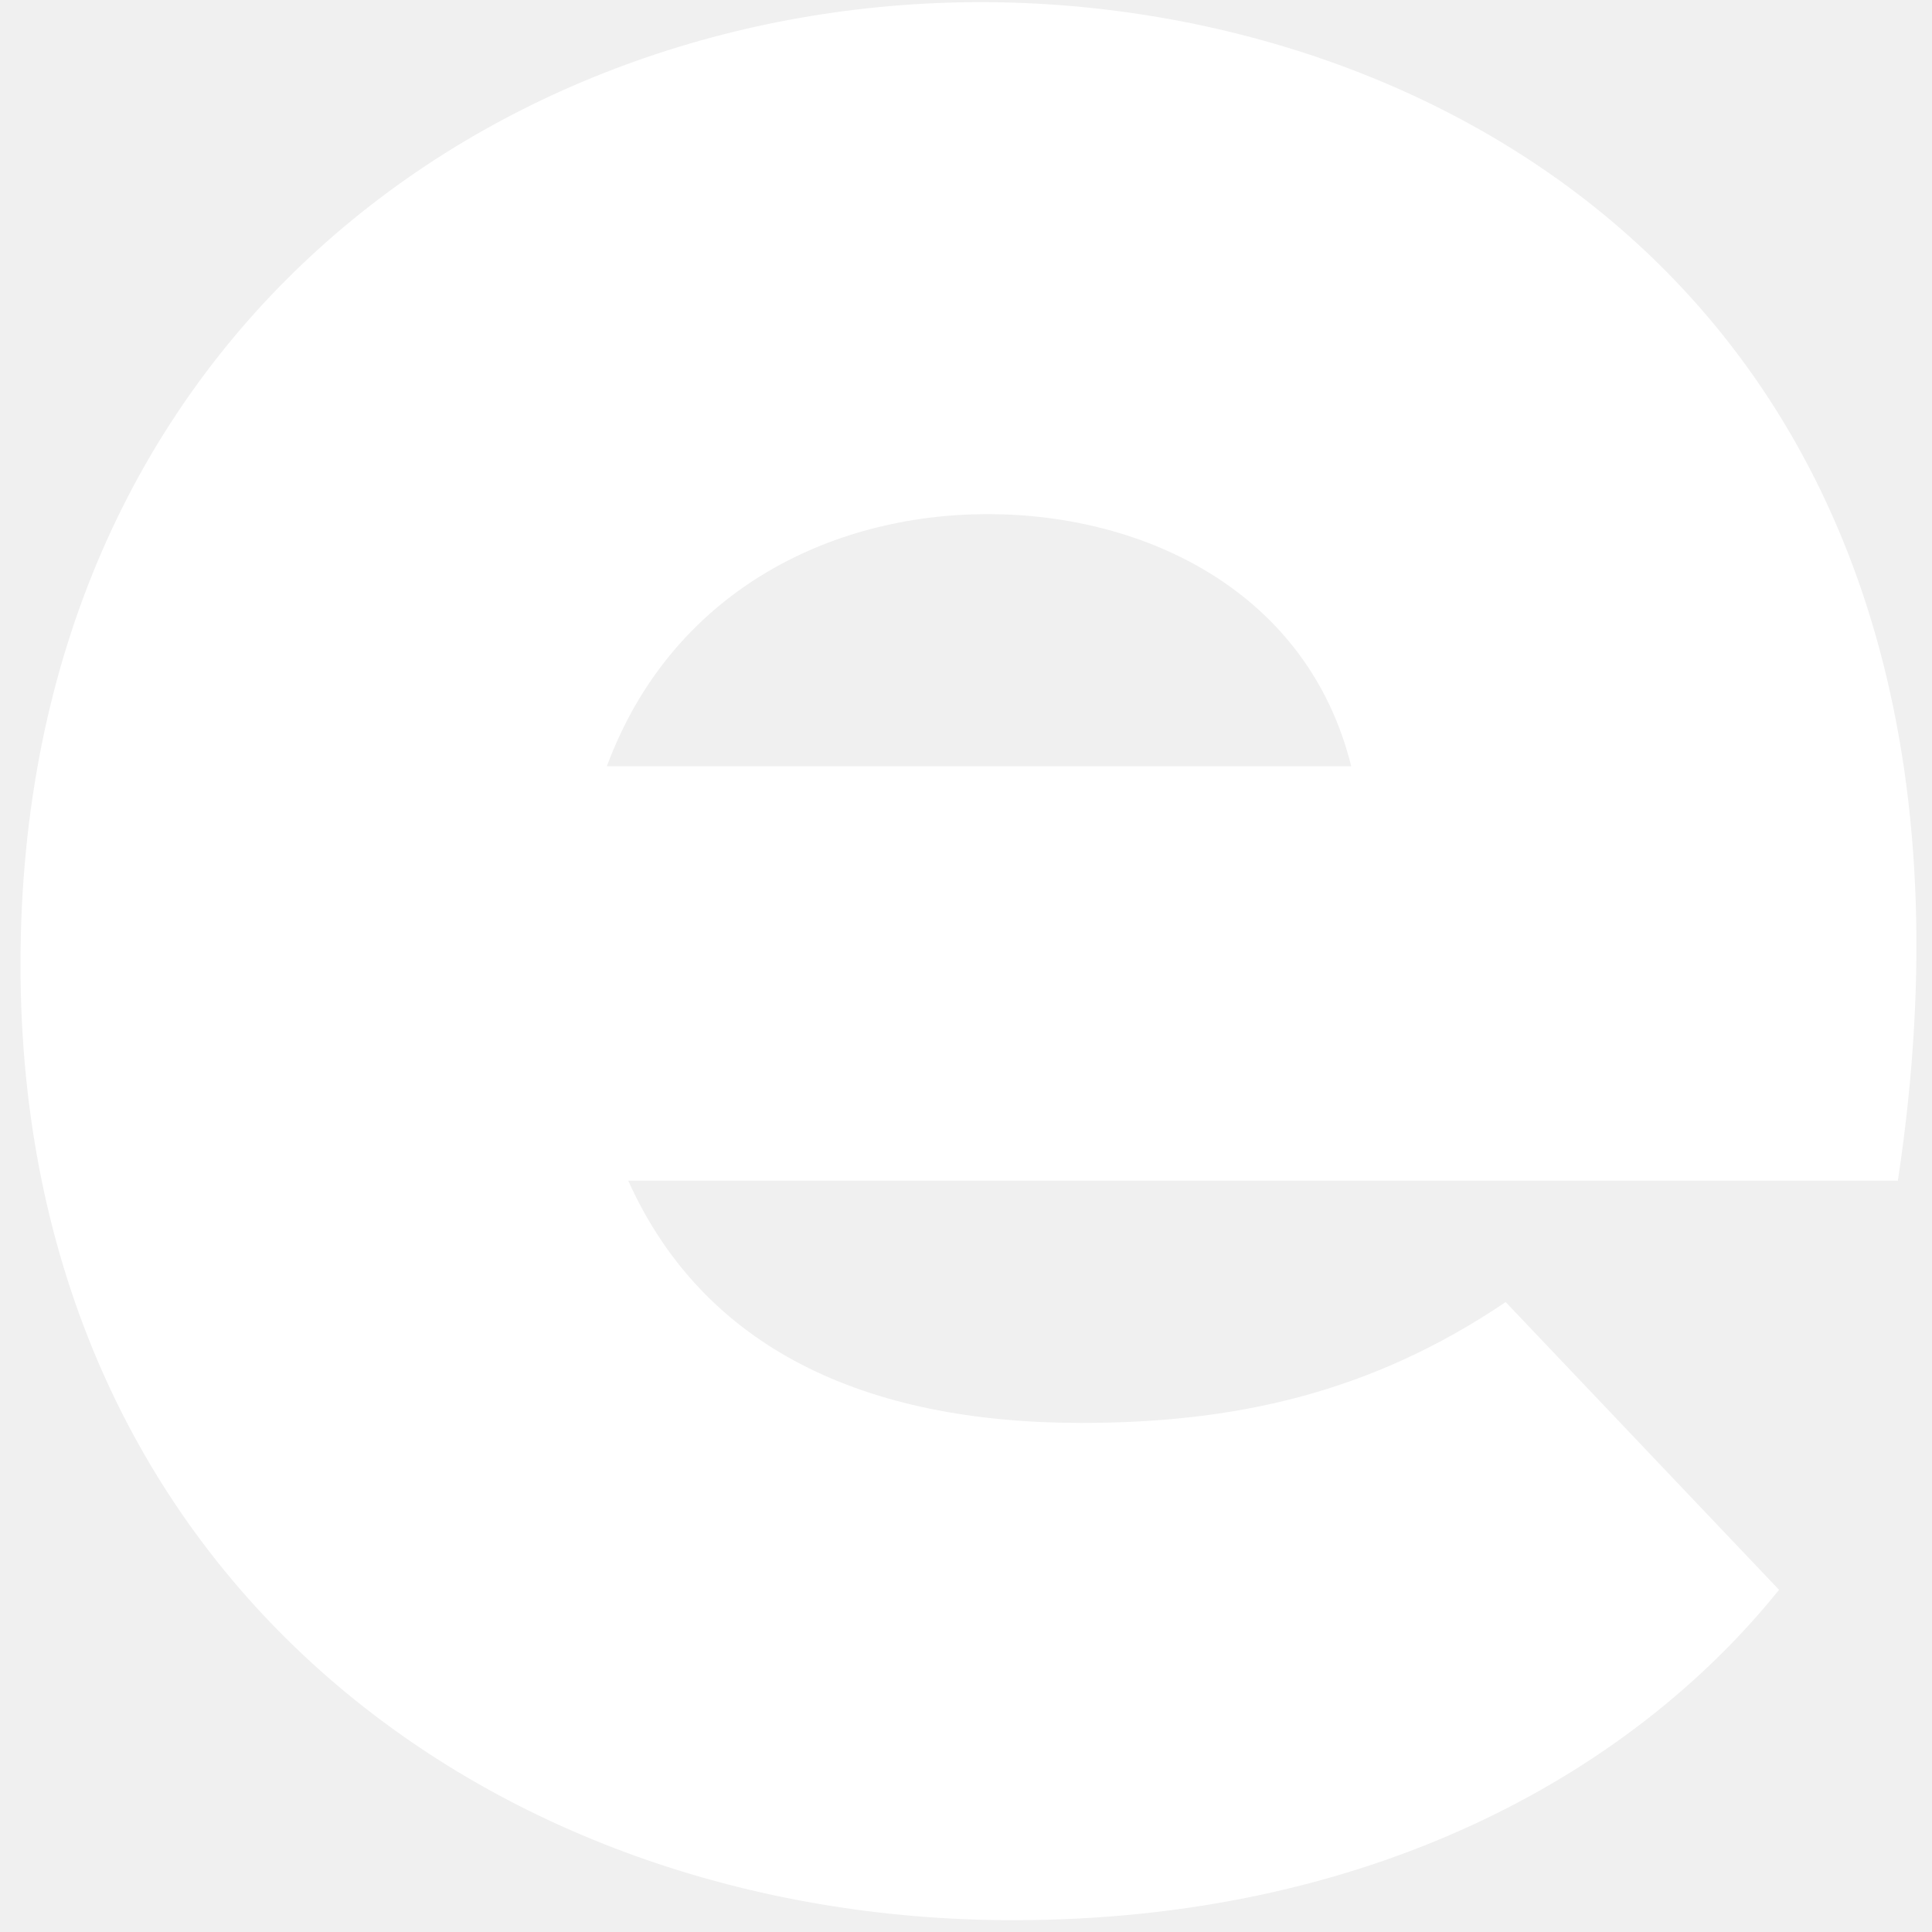
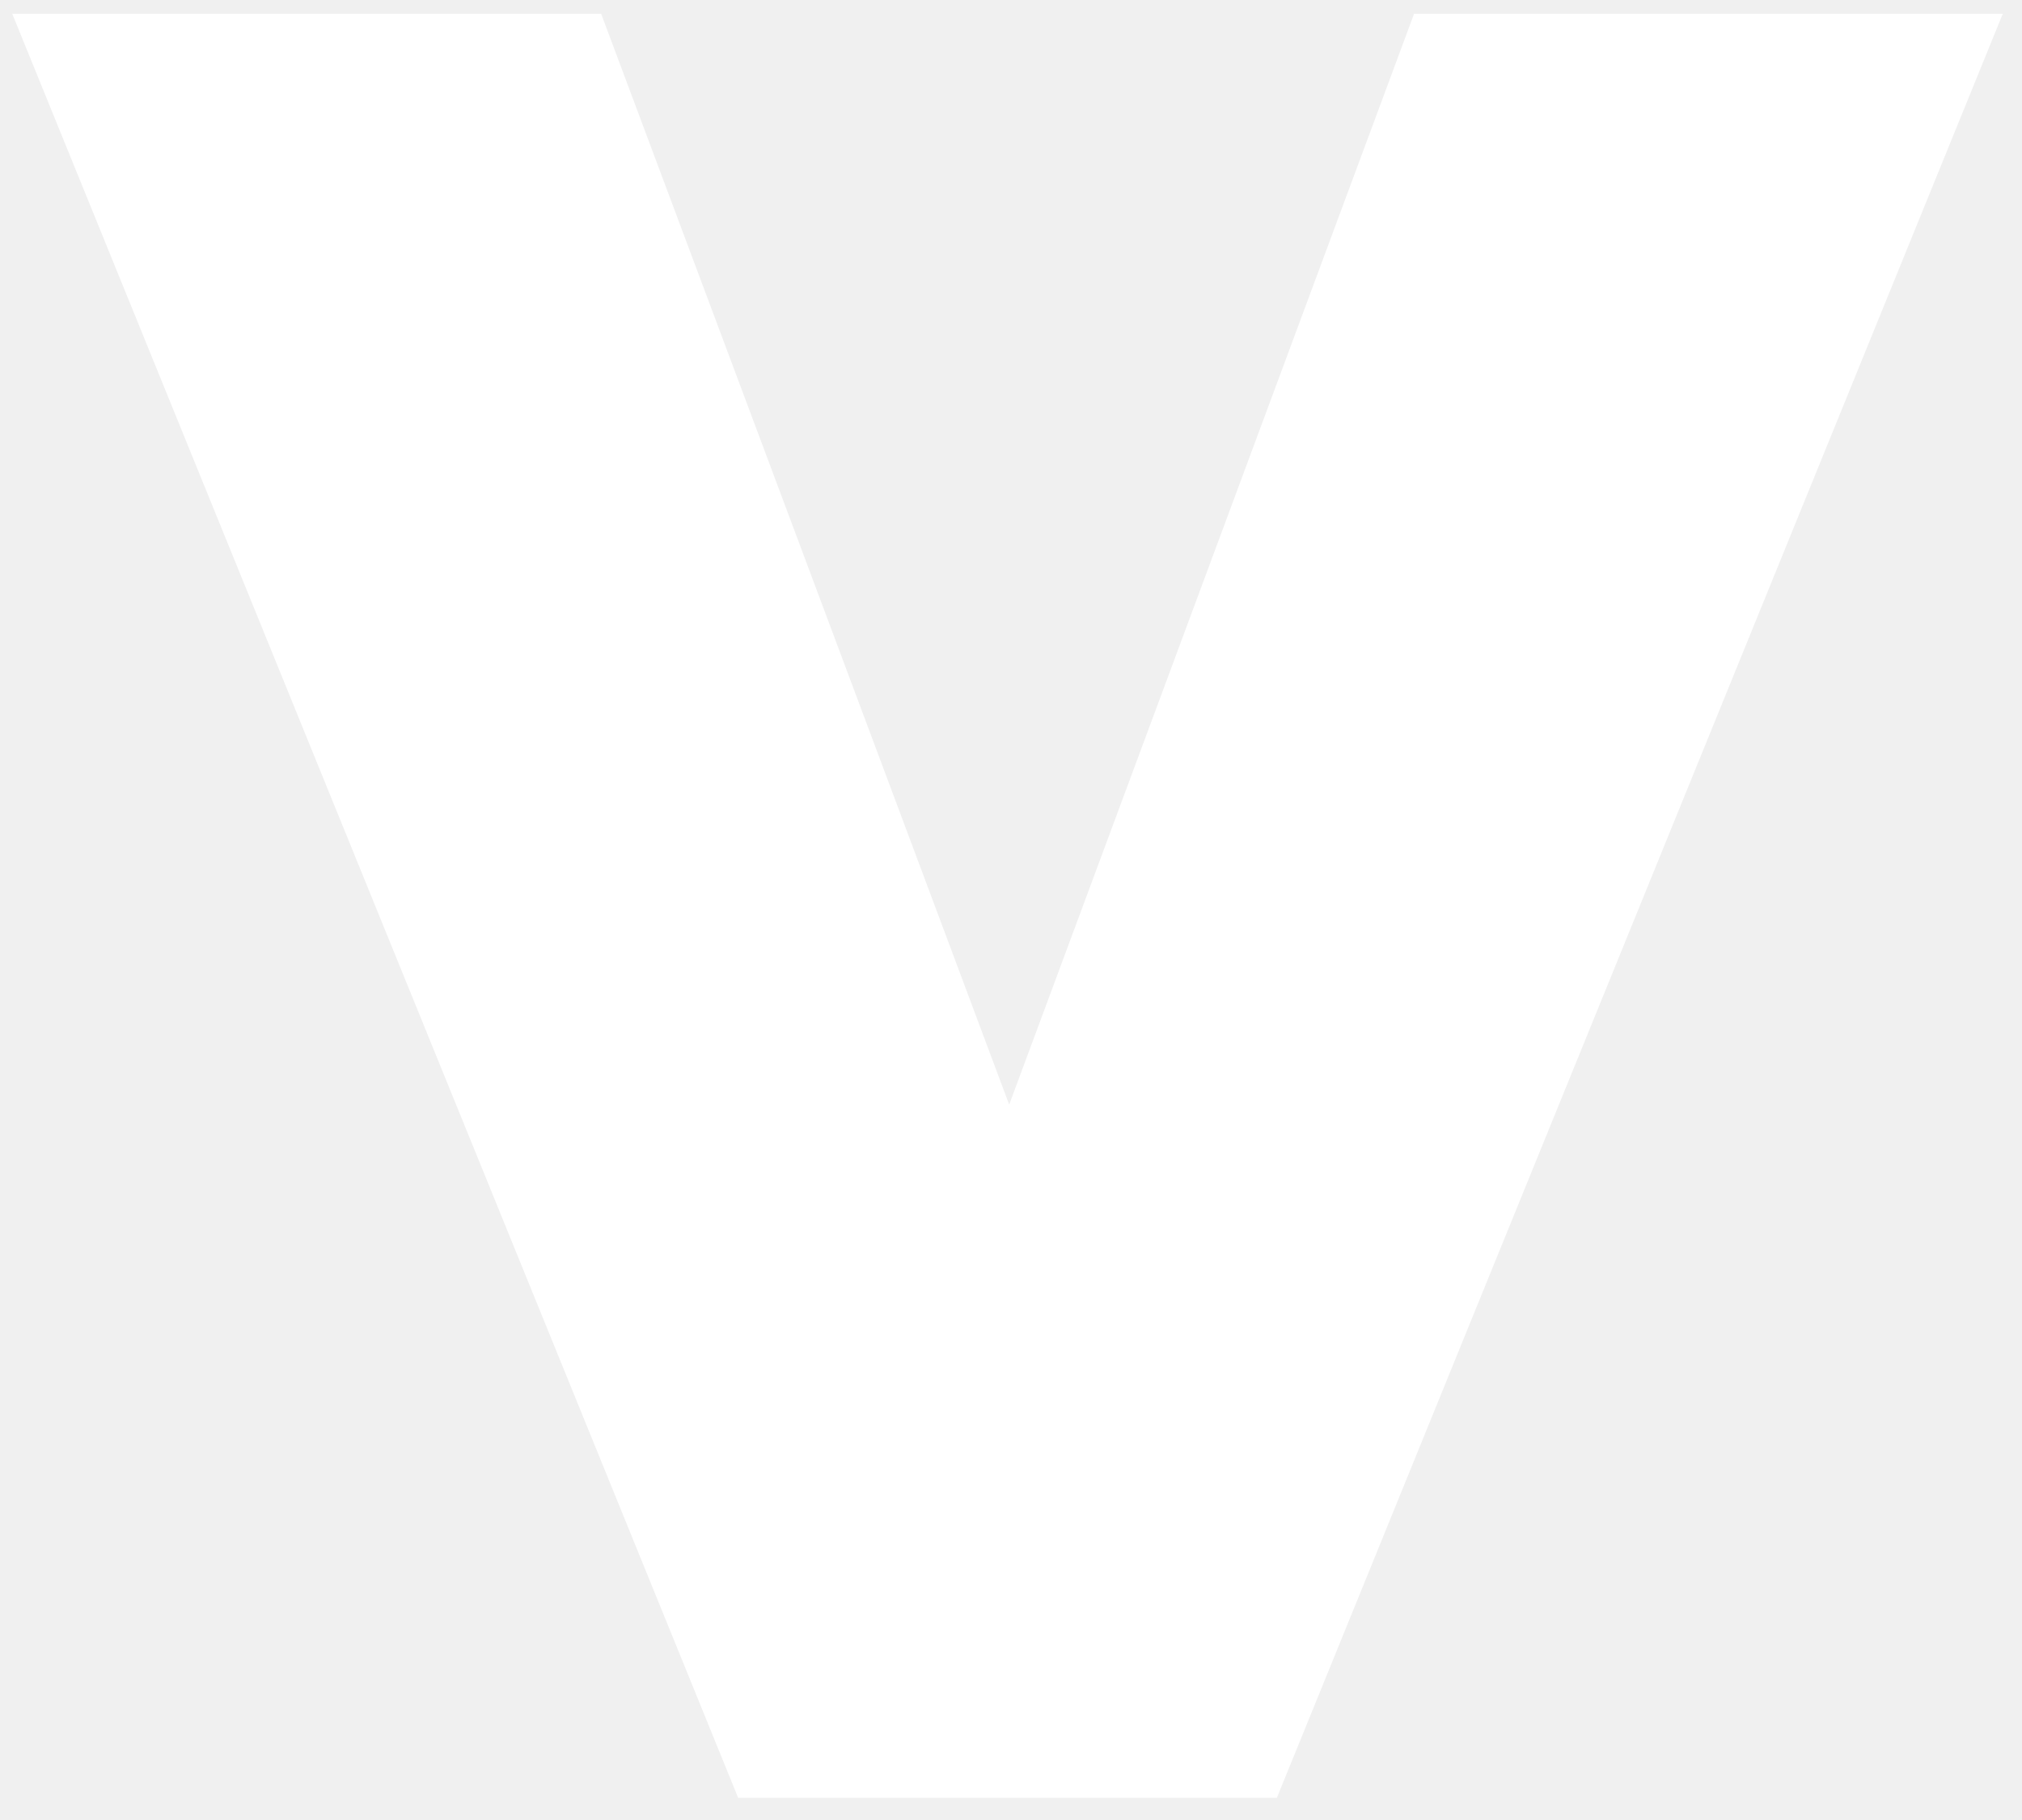
- <svg xmlns="http://www.w3.org/2000/svg" version="1.1" width="18px" height="18px">
-   <g transform="matrix(1 0 0 1 -1090 -3813 )">
-     <path d="M 17.682 11  C 18.887 3.036  13.555 0.02  9.138 0.02  C 4.614 0.02  0.191 3.163  0.191 8.988  C 0.191 14.648  4.547 17.89  9.439 17.89  C 12.722 17.89  15.169 16.559  16.575 14.812  L 14.028 12.131  C 12.755 12.991  11.482 13.257  10.074 13.257  C 8.054 13.257  6.556 12.561  5.853 11  L 17.682 11  Z M 12.589 7.139  L 5.654 7.139  C 6.255 5.518  7.73 4.79  9.203 4.79  C 10.676 4.79  12.187 5.518  12.589 7.139  Z " fill-rule="nonzero" fill="#ffffff" stroke="none" transform="matrix(1 0 0 1 1090 3813 )" />
+ <svg xmlns="http://www.w3.org/2000/svg" version="1.1" width="20px" height="18px">
+   <g transform="matrix(1 0 0 1 -1071 -3943 )">
+     <path d="M 13.987 0.136  L 9.982 10.925  L 5.946 0.136  L 0.121 0.136  L 7.301 17.78  L 12.63 17.78  L 19.81 0.136  L 13.987 0.136  Z " fill-rule="nonzero" fill="#ffffff" stroke="none" transform="matrix(1 0 0 1 1071 3943 )" />
  </g>
</svg>
